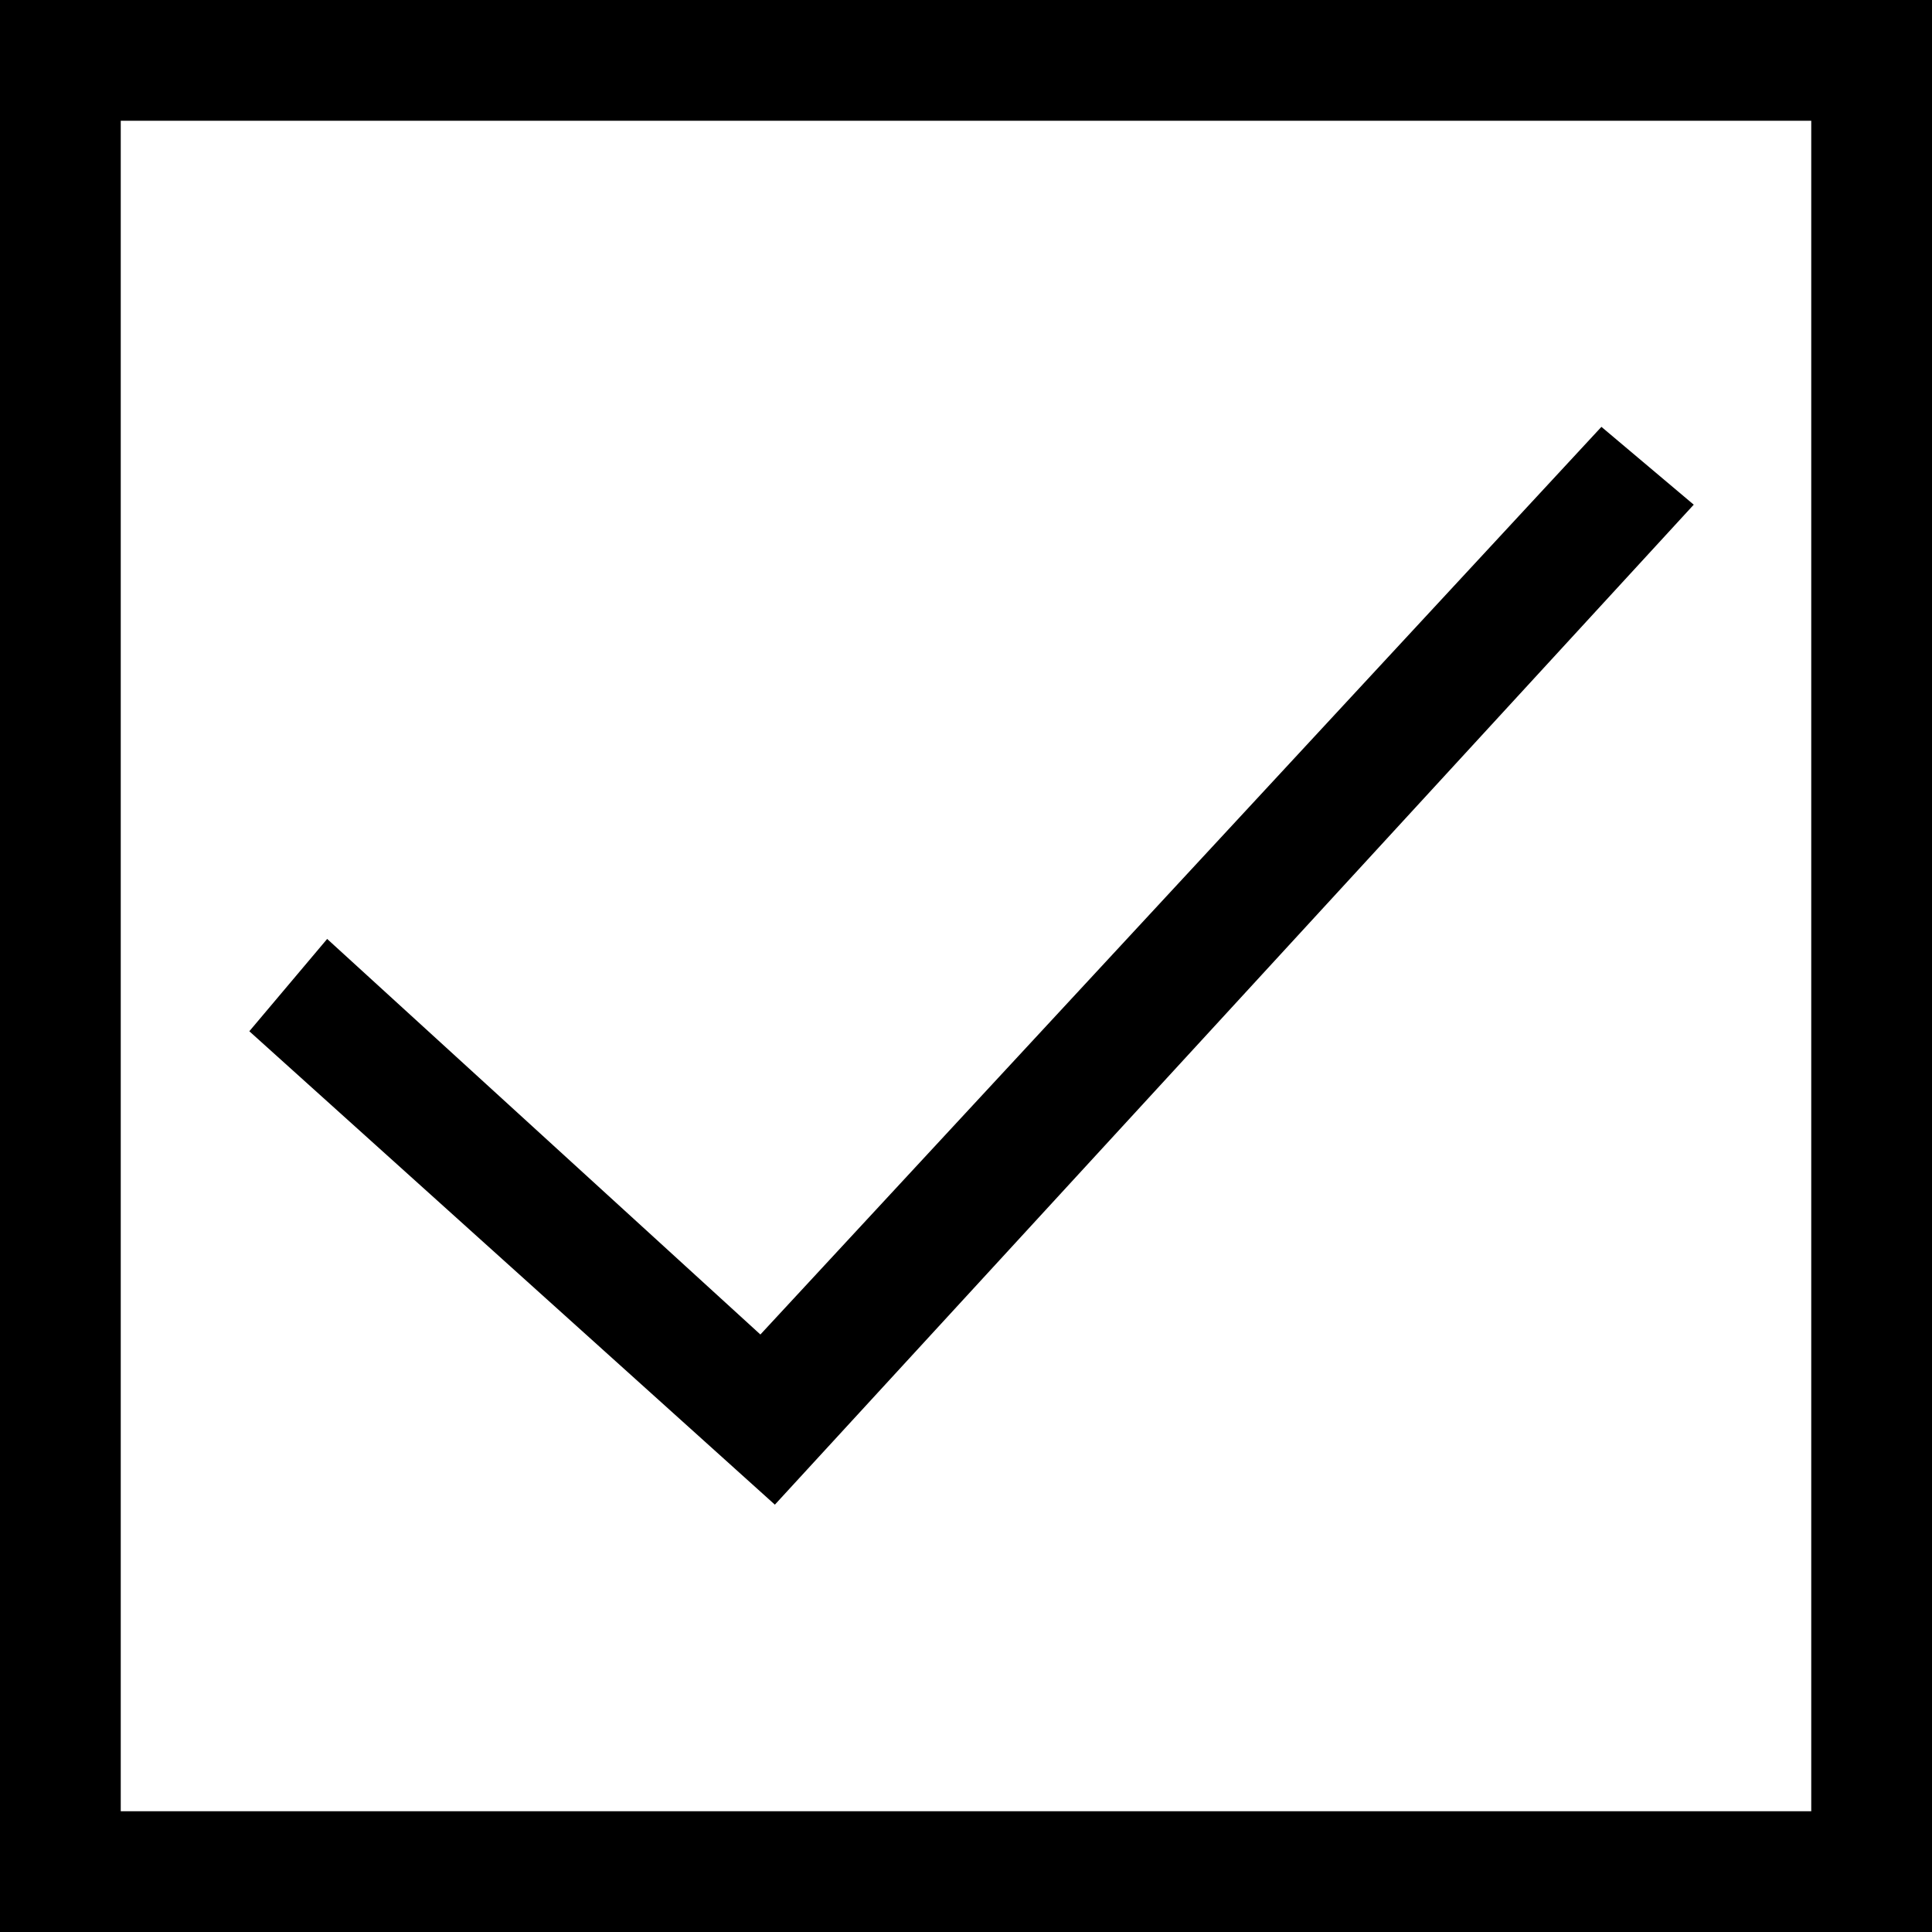
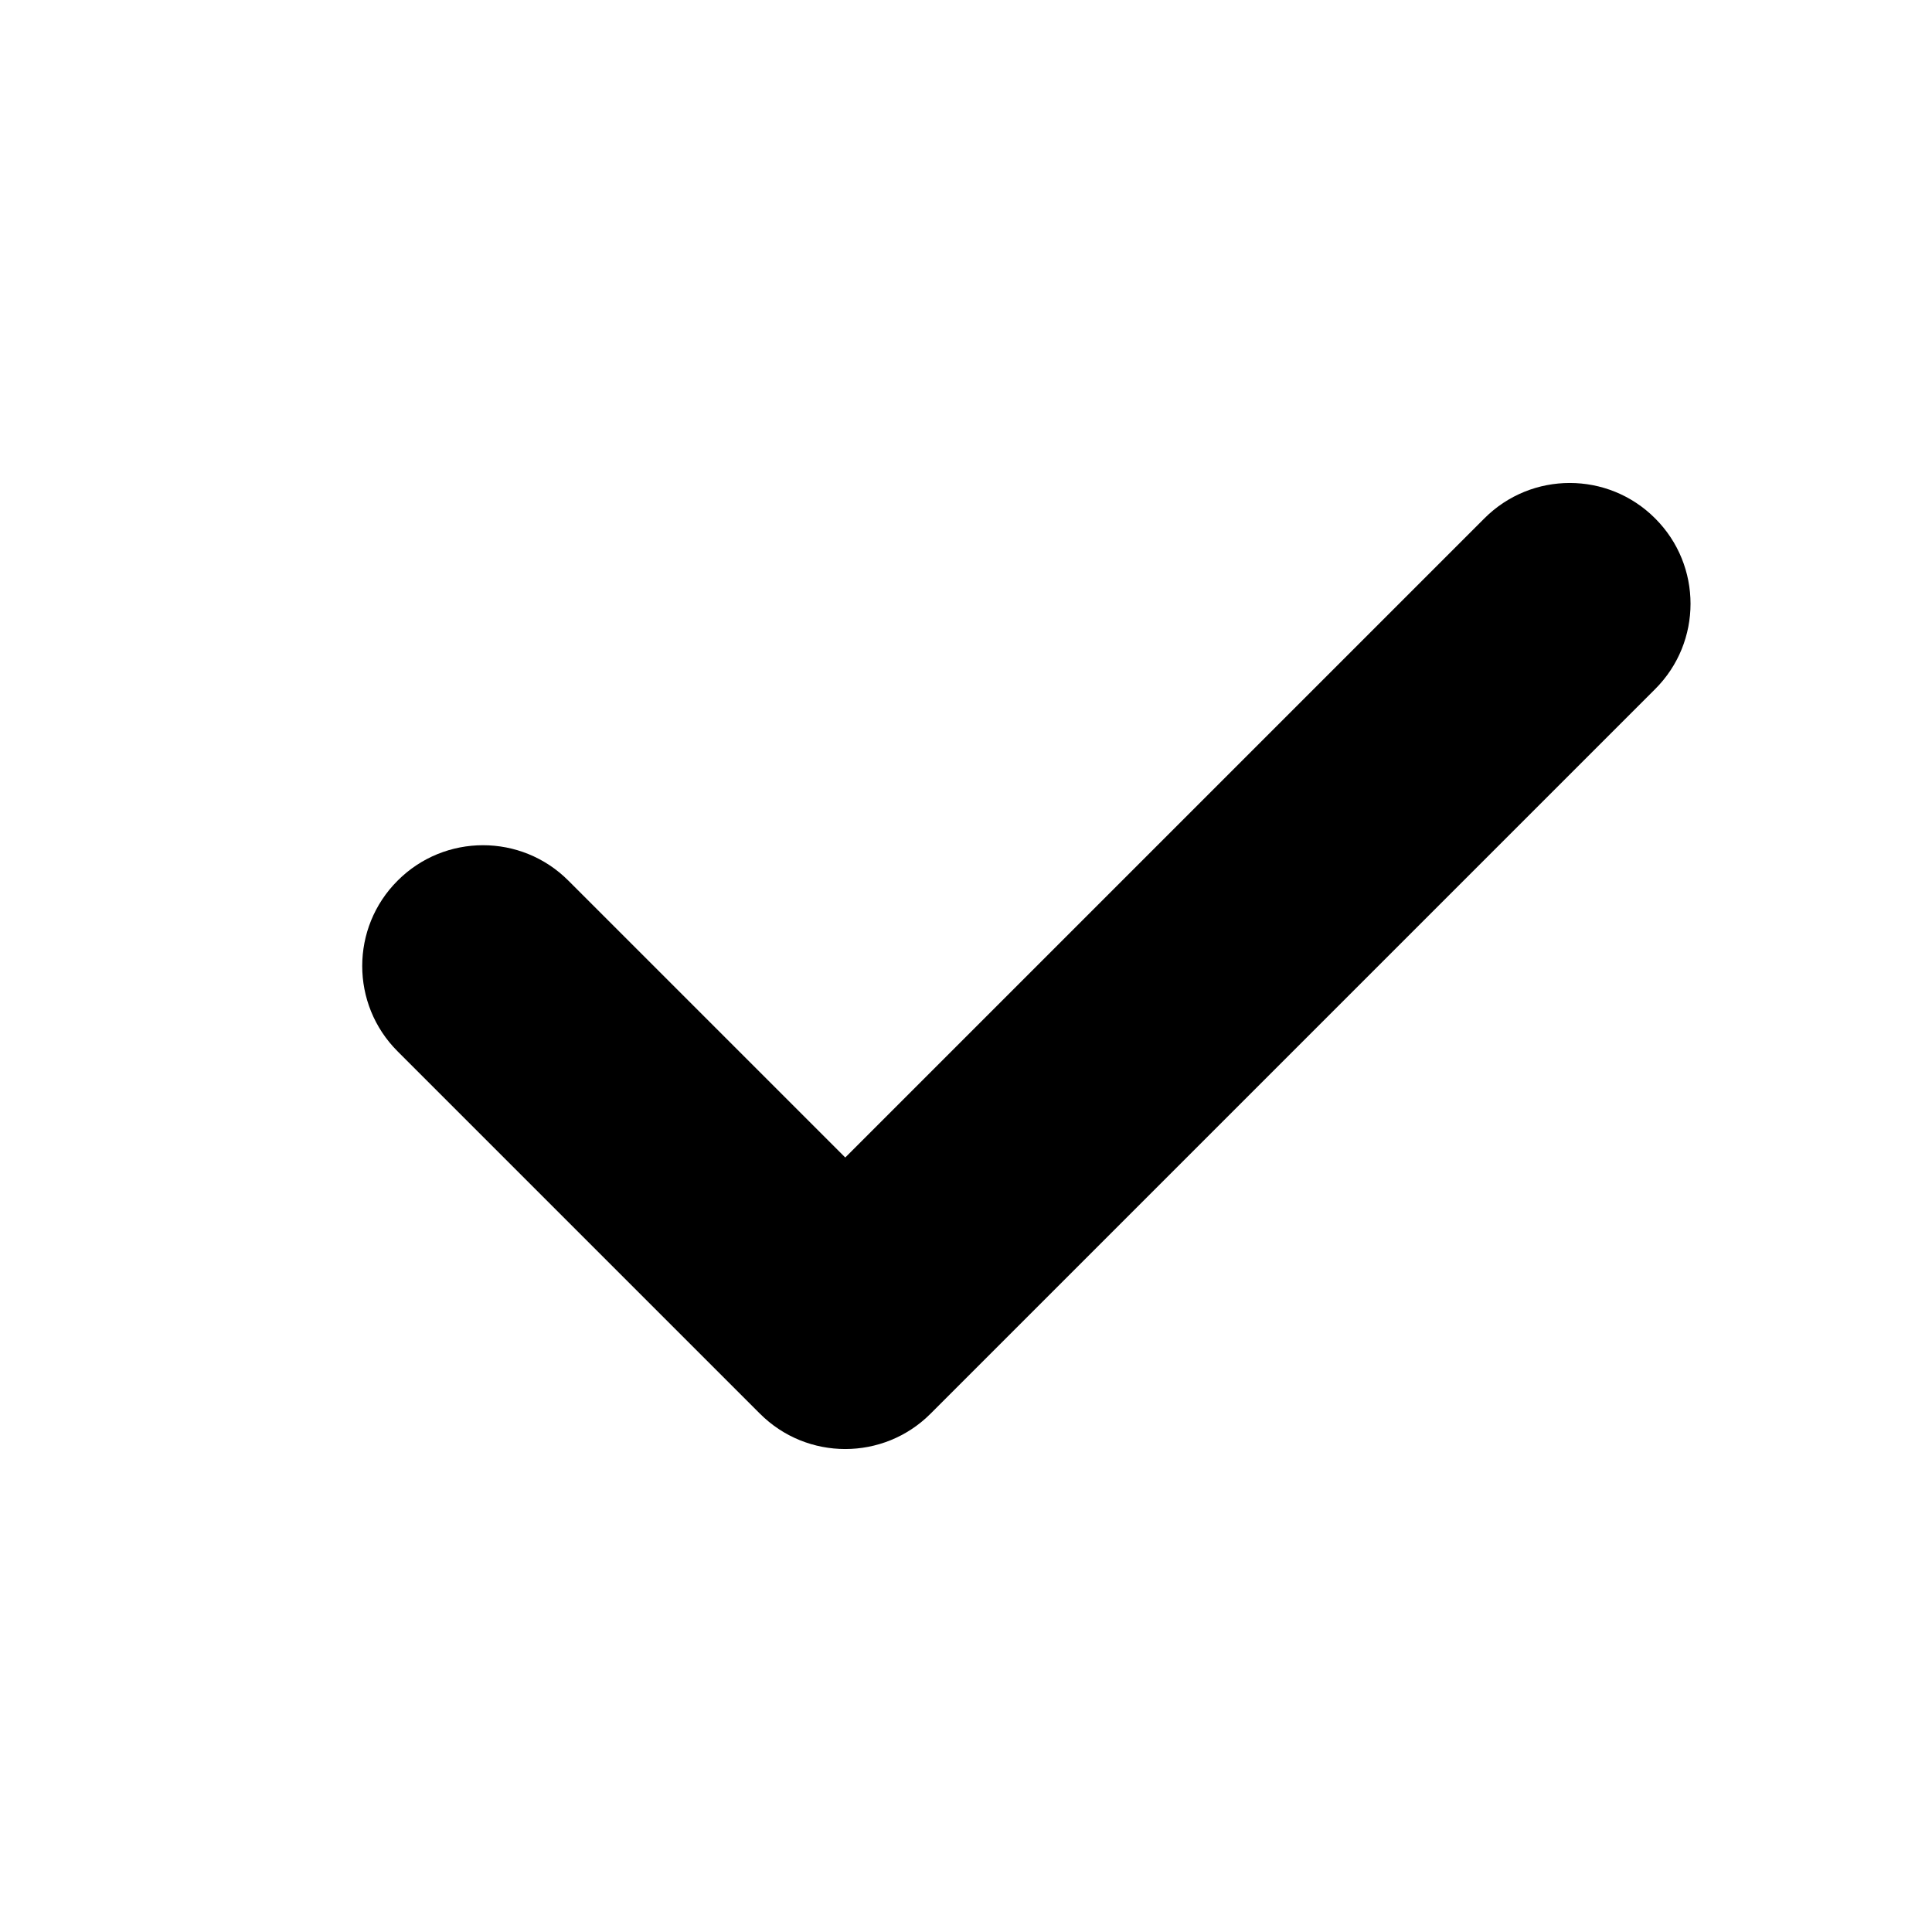
- <svg xmlns="http://www.w3.org/2000/svg" width="400" height="400" viewBox="0 0 400 400" id="svg2" version="1.1">
-   <defs id="defs4" />
-   <g id="layer1" transform="translate(0,-652.3622)">
-     <path id="check" d="m 1.5e-6,652.362 0,400 400,0 0,-25 0,-375 z m 25,25 350,0 0,350 -350,0 z m 306.557,63.375 -174.127,187.92 -89.695,-81.897 -16.115,19.113 108.809,98.012 190.242,-207.035 z" style="opacity:1;fill:#000000;fill-opacity:1;stroke:none;stroke-width:25;stroke-miterlimit:4;stroke-dasharray:none;stroke-dashoffset:0;stroke-opacity:1">
-       </path>
-   </g>
+ <svg xmlns="http://www.w3.org/2000/svg" width="800px" height="800px" viewBox="0 0 16 16">
+   <path fill="#000000" fill-rule="evenodd" d="M13.707,4.293 C14.098,4.683 14.098,5.317 13.707,5.707 L7.707,11.707 C7.317,12.098 6.683,12.098 6.293,11.707 L3.293,8.707 C2.902,8.317 2.902,7.683 3.293,7.293 C3.683,6.902 4.317,6.902 4.707,7.293 L7,9.586 L12.293,4.293 C12.683,3.902 13.317,3.902 13.707,4.293 Z" />
</svg>
